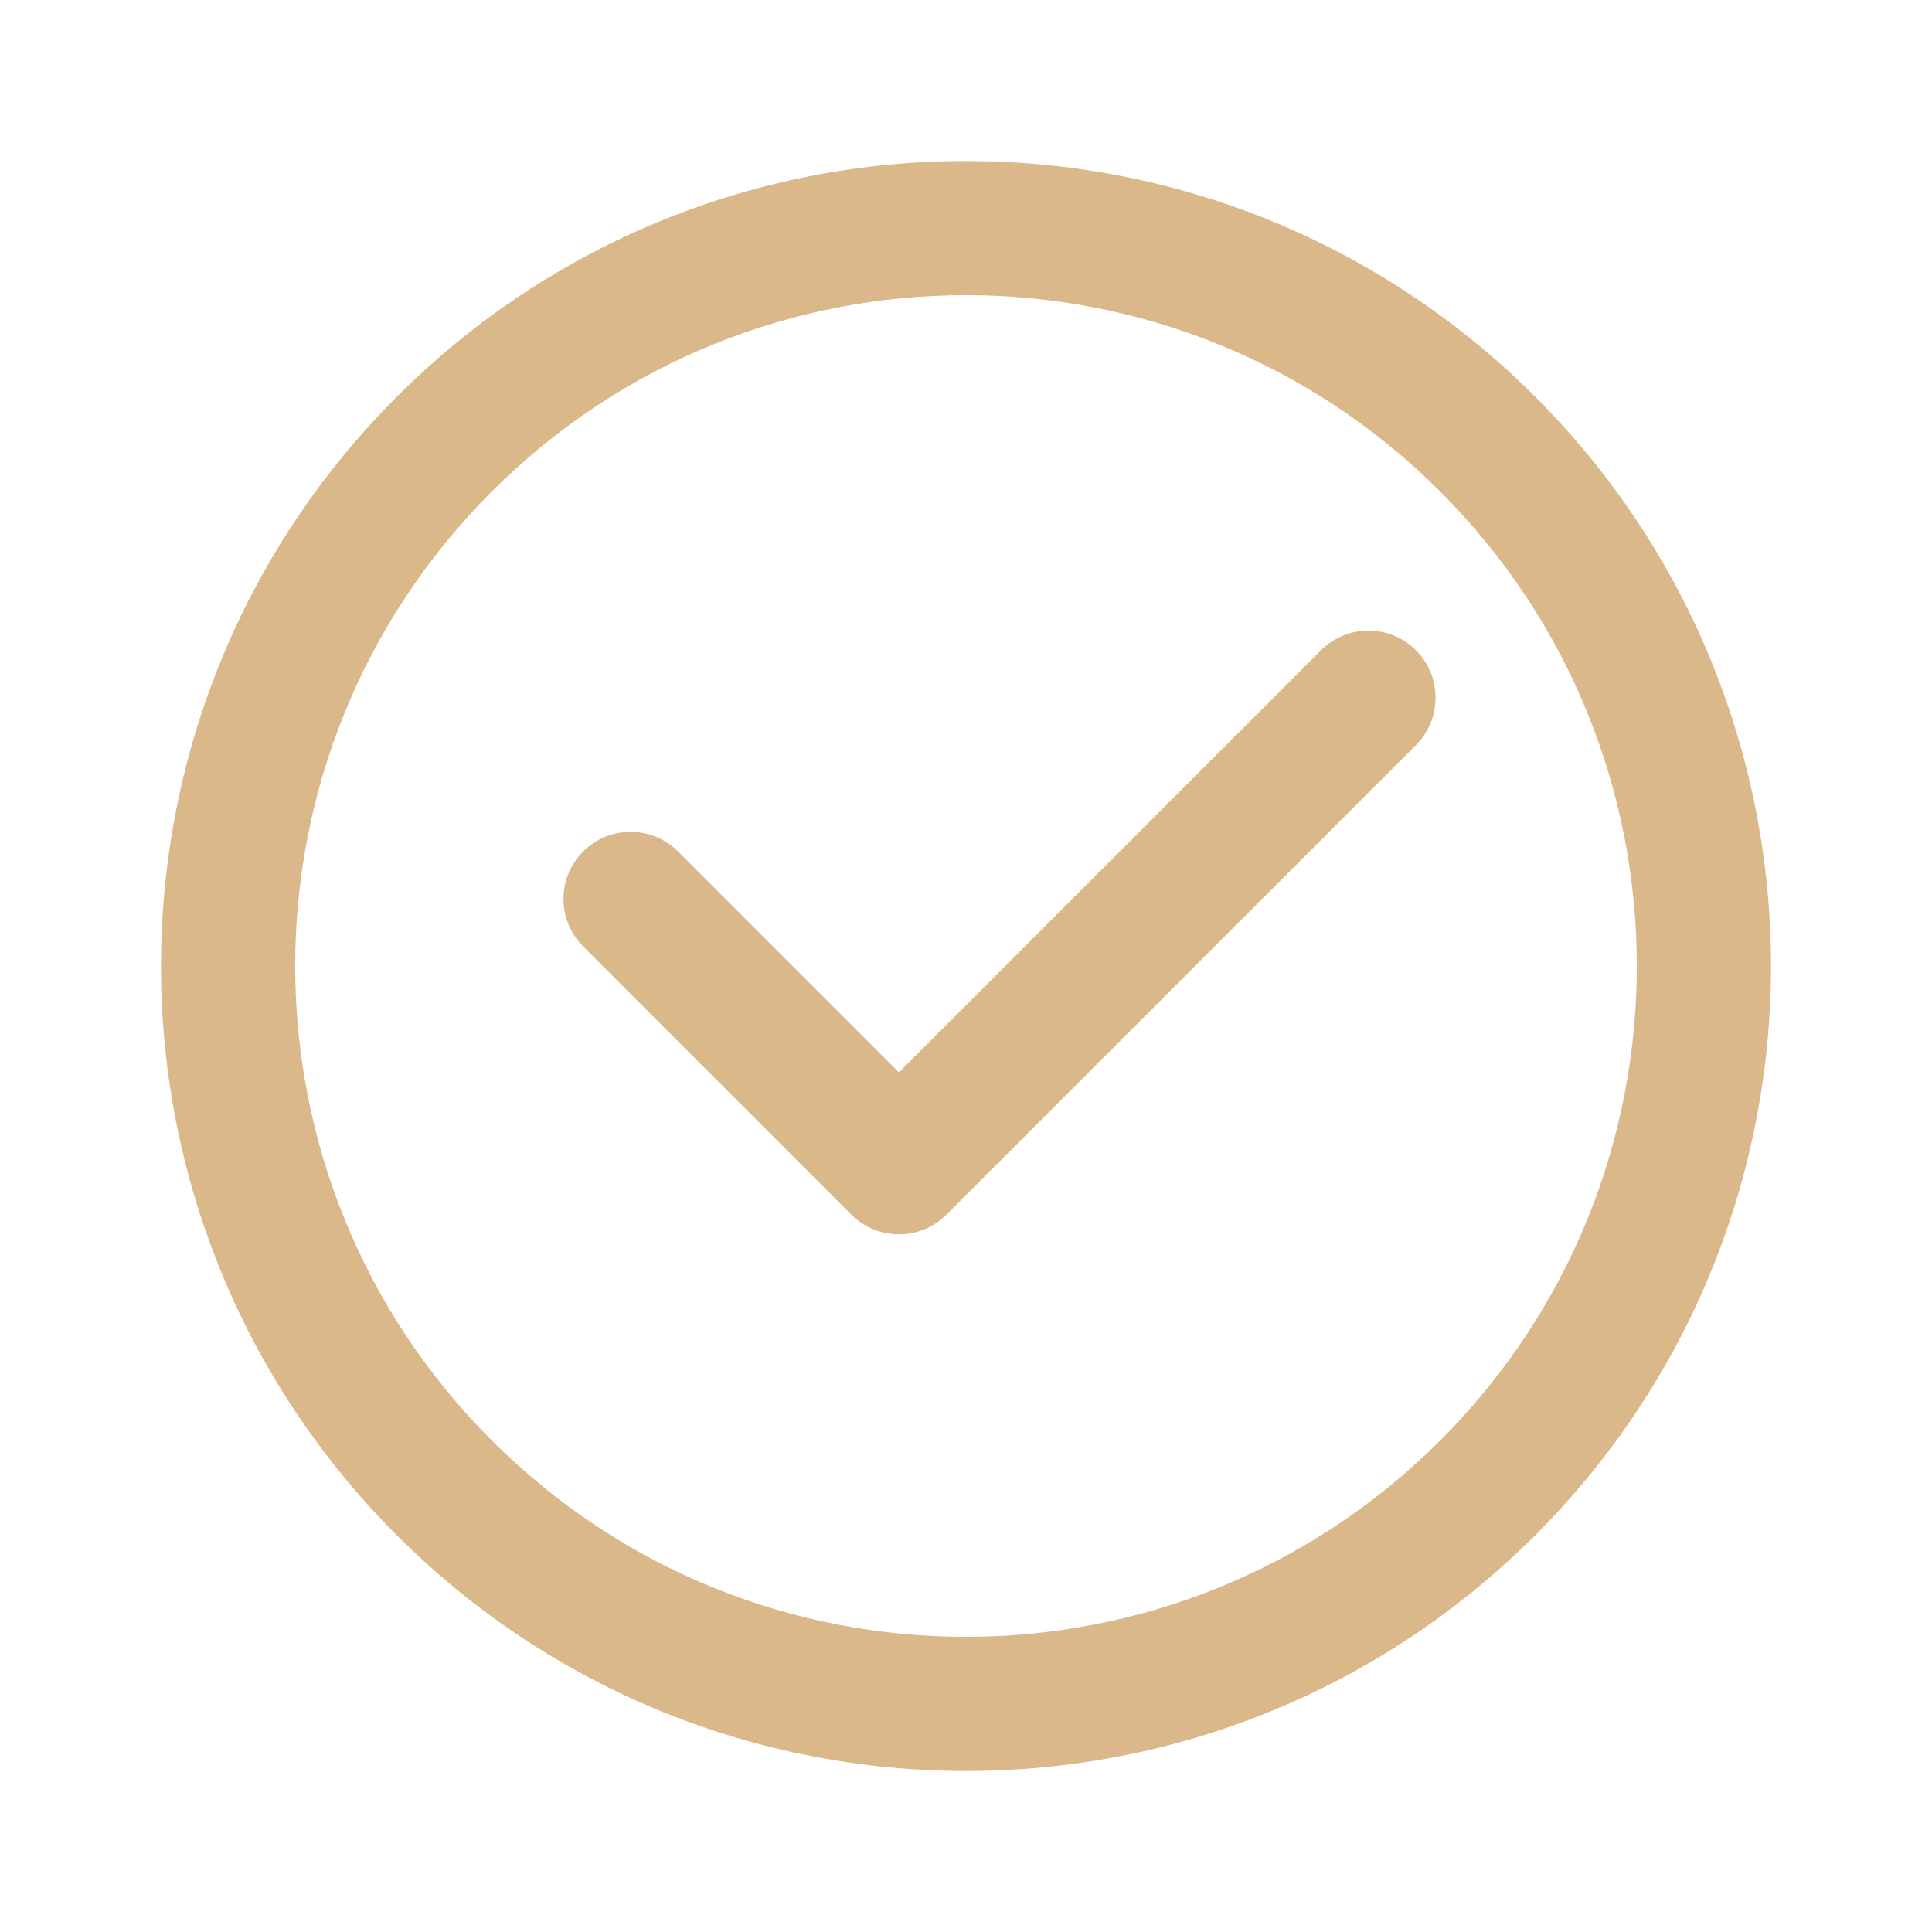
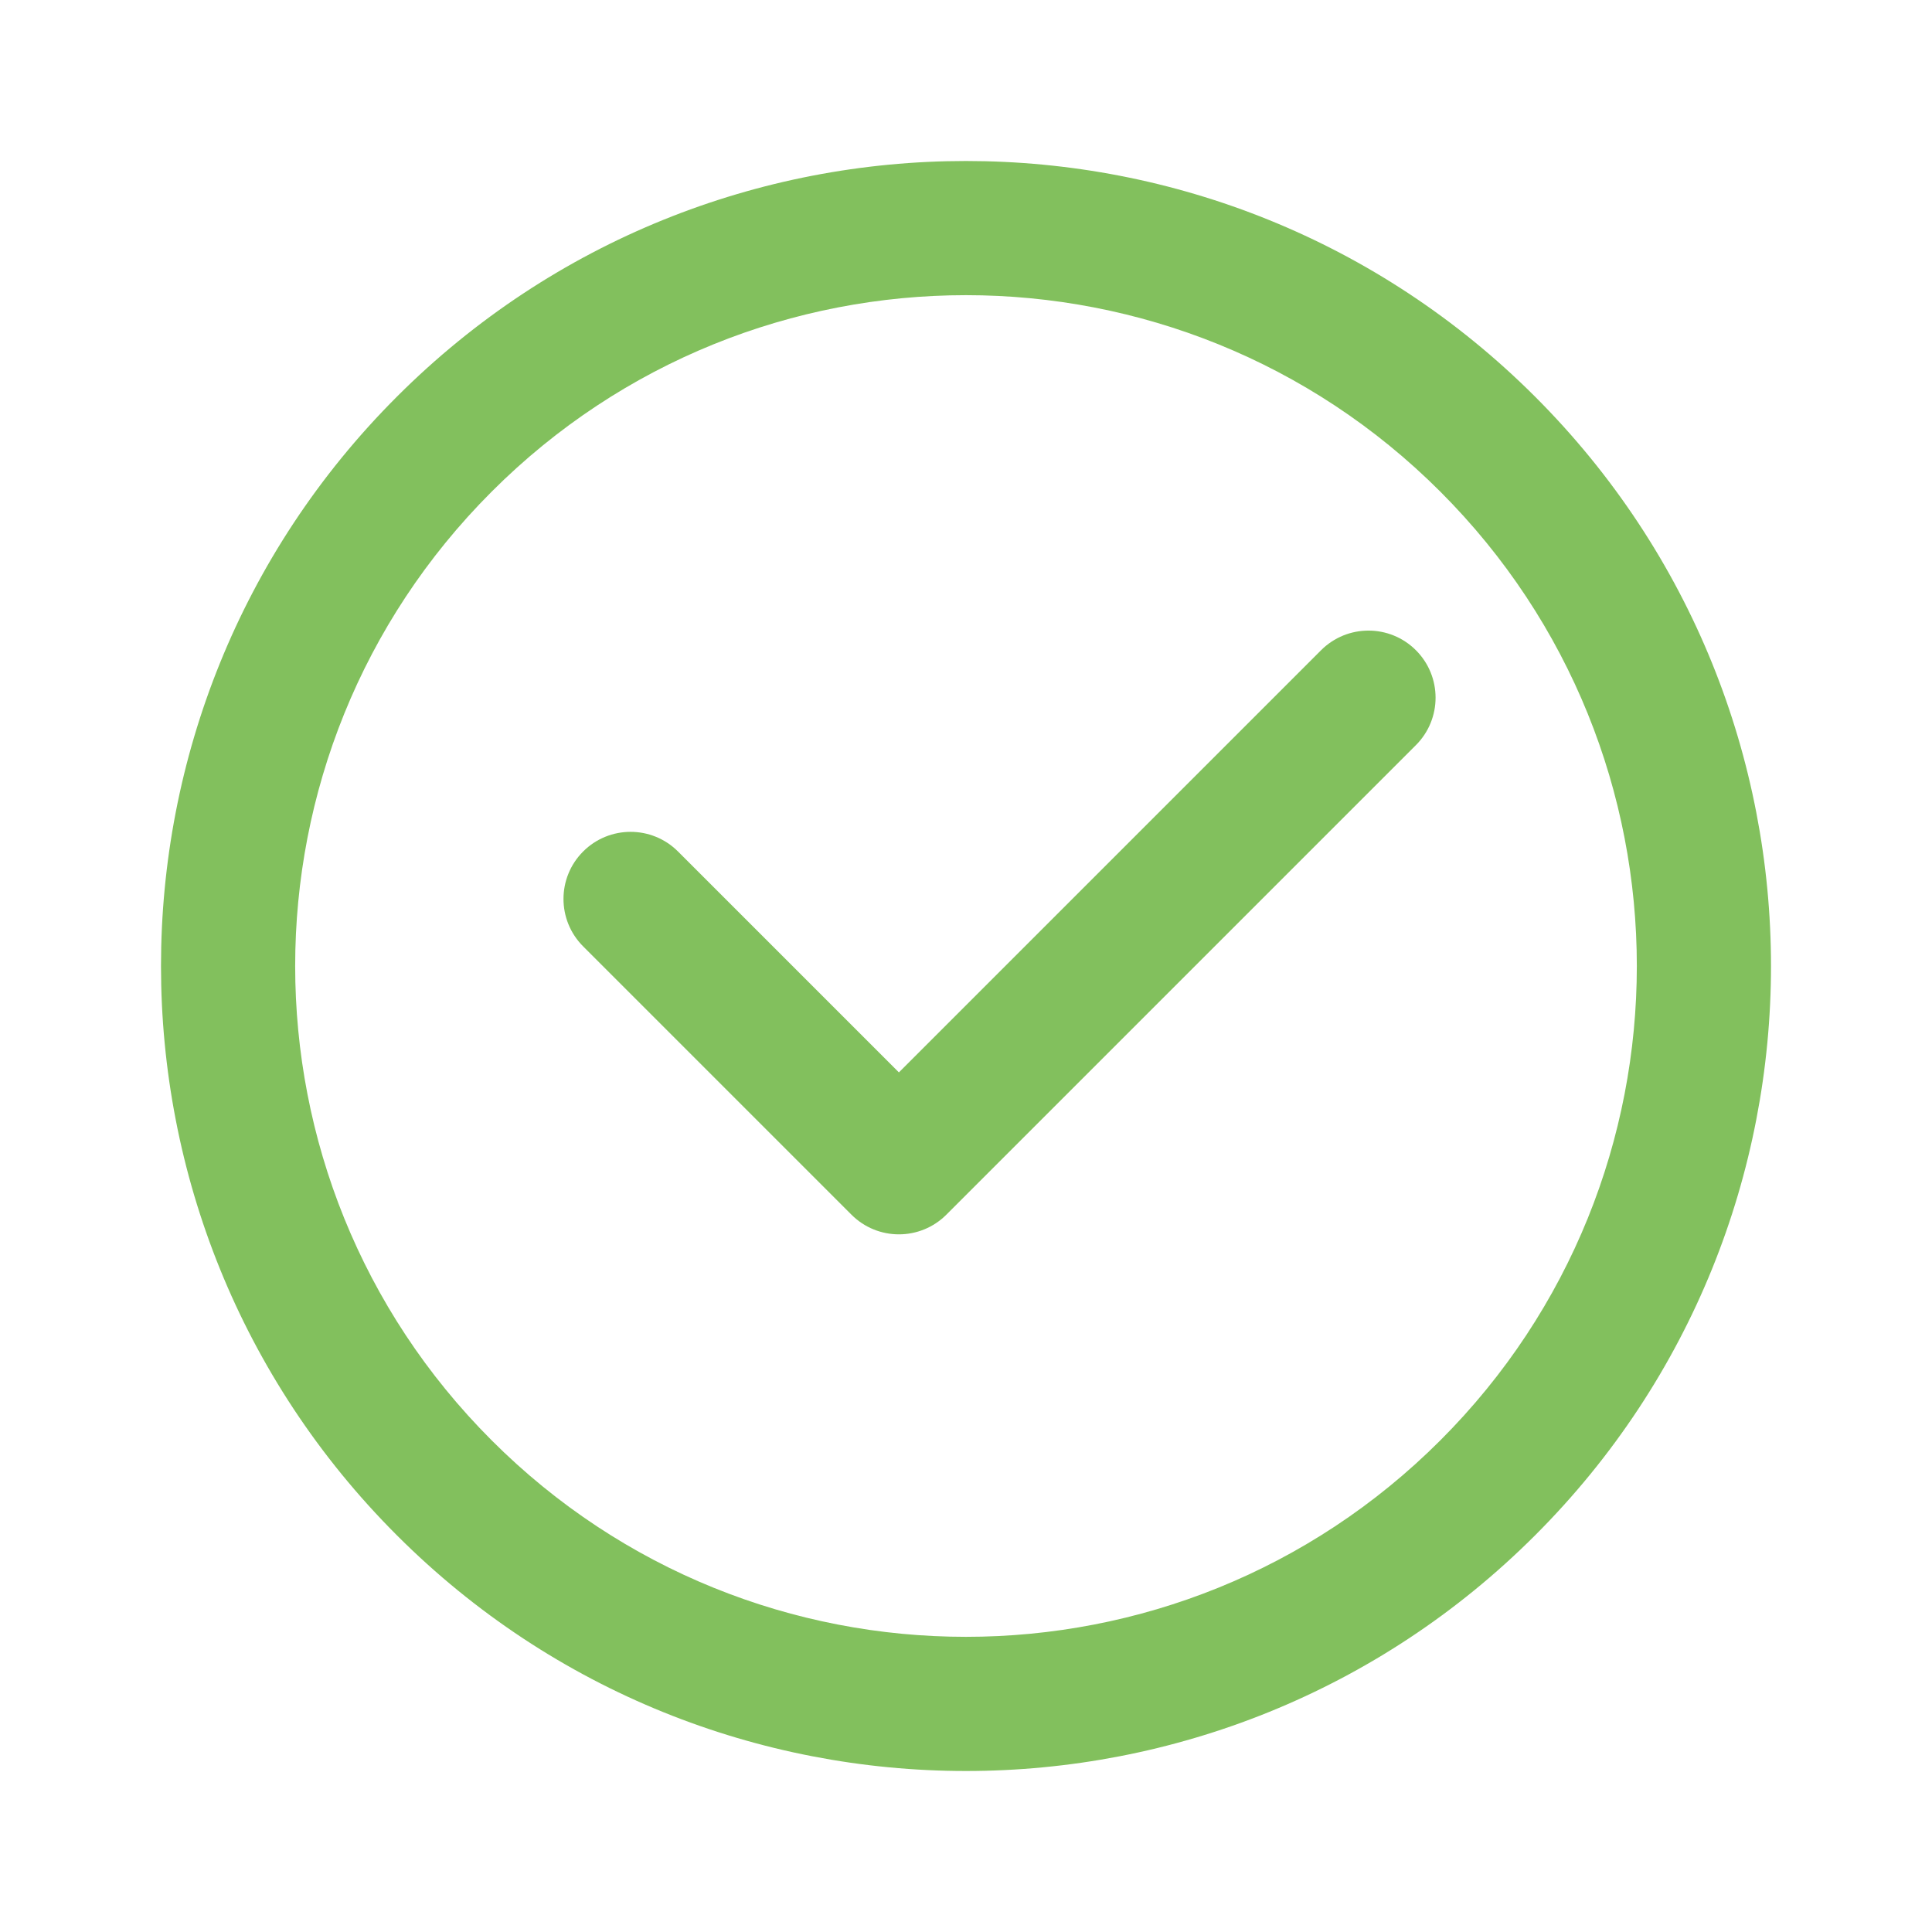
- <svg xmlns="http://www.w3.org/2000/svg" fill="#DAB88A" height="64px" width="64px" version="1.1" id="Layer_1" viewBox="-51.2 -51.2 614.40 614.40" xml:space="preserve">
+ <svg xmlns="http://www.w3.org/2000/svg" fill="#82C05D" height="32px" width="32px" version="1.1" id="Layer_1" viewBox="-51.2 -51.2 614.40 614.40" xml:space="preserve">
  <g id="SVGRepo_bgCarrier" stroke-width="0" />
  <g id="SVGRepo_tracerCarrier" stroke-linecap="round" stroke-linejoin="round" stroke="#CCCCCC" stroke-width="2.048" />
  <g id="SVGRepo_iconCarrier">
    <g>
      <g>
        <g>
          <path d="M437.016,74.984c-99.979-99.979-262.075-99.979-362.033,0.002c-99.978,99.978-99.978,262.073,0.004,362.031 c99.954,99.978,262.05,99.978,362.029-0.002C536.995,337.059,536.995,174.964,437.016,74.984z M406.848,406.844 c-83.318,83.318-218.396,83.318-301.691,0.004c-83.318-83.299-83.318-218.377-0.002-301.693 c83.297-83.317,218.375-83.317,301.691,0S490.162,323.549,406.848,406.844z" />
          <path d="M368.911,155.586L234.663,289.834l-70.248-70.248c-8.331-8.331-21.839-8.331-30.17,0s-8.331,21.839,0,30.17 l85.333,85.333c8.331,8.331,21.839,8.331,30.17,0l149.333-149.333c8.331-8.331,8.331-21.839,0-30.17 S377.242,147.255,368.911,155.586z" />
        </g>
      </g>
    </g>
  </g>
</svg>
